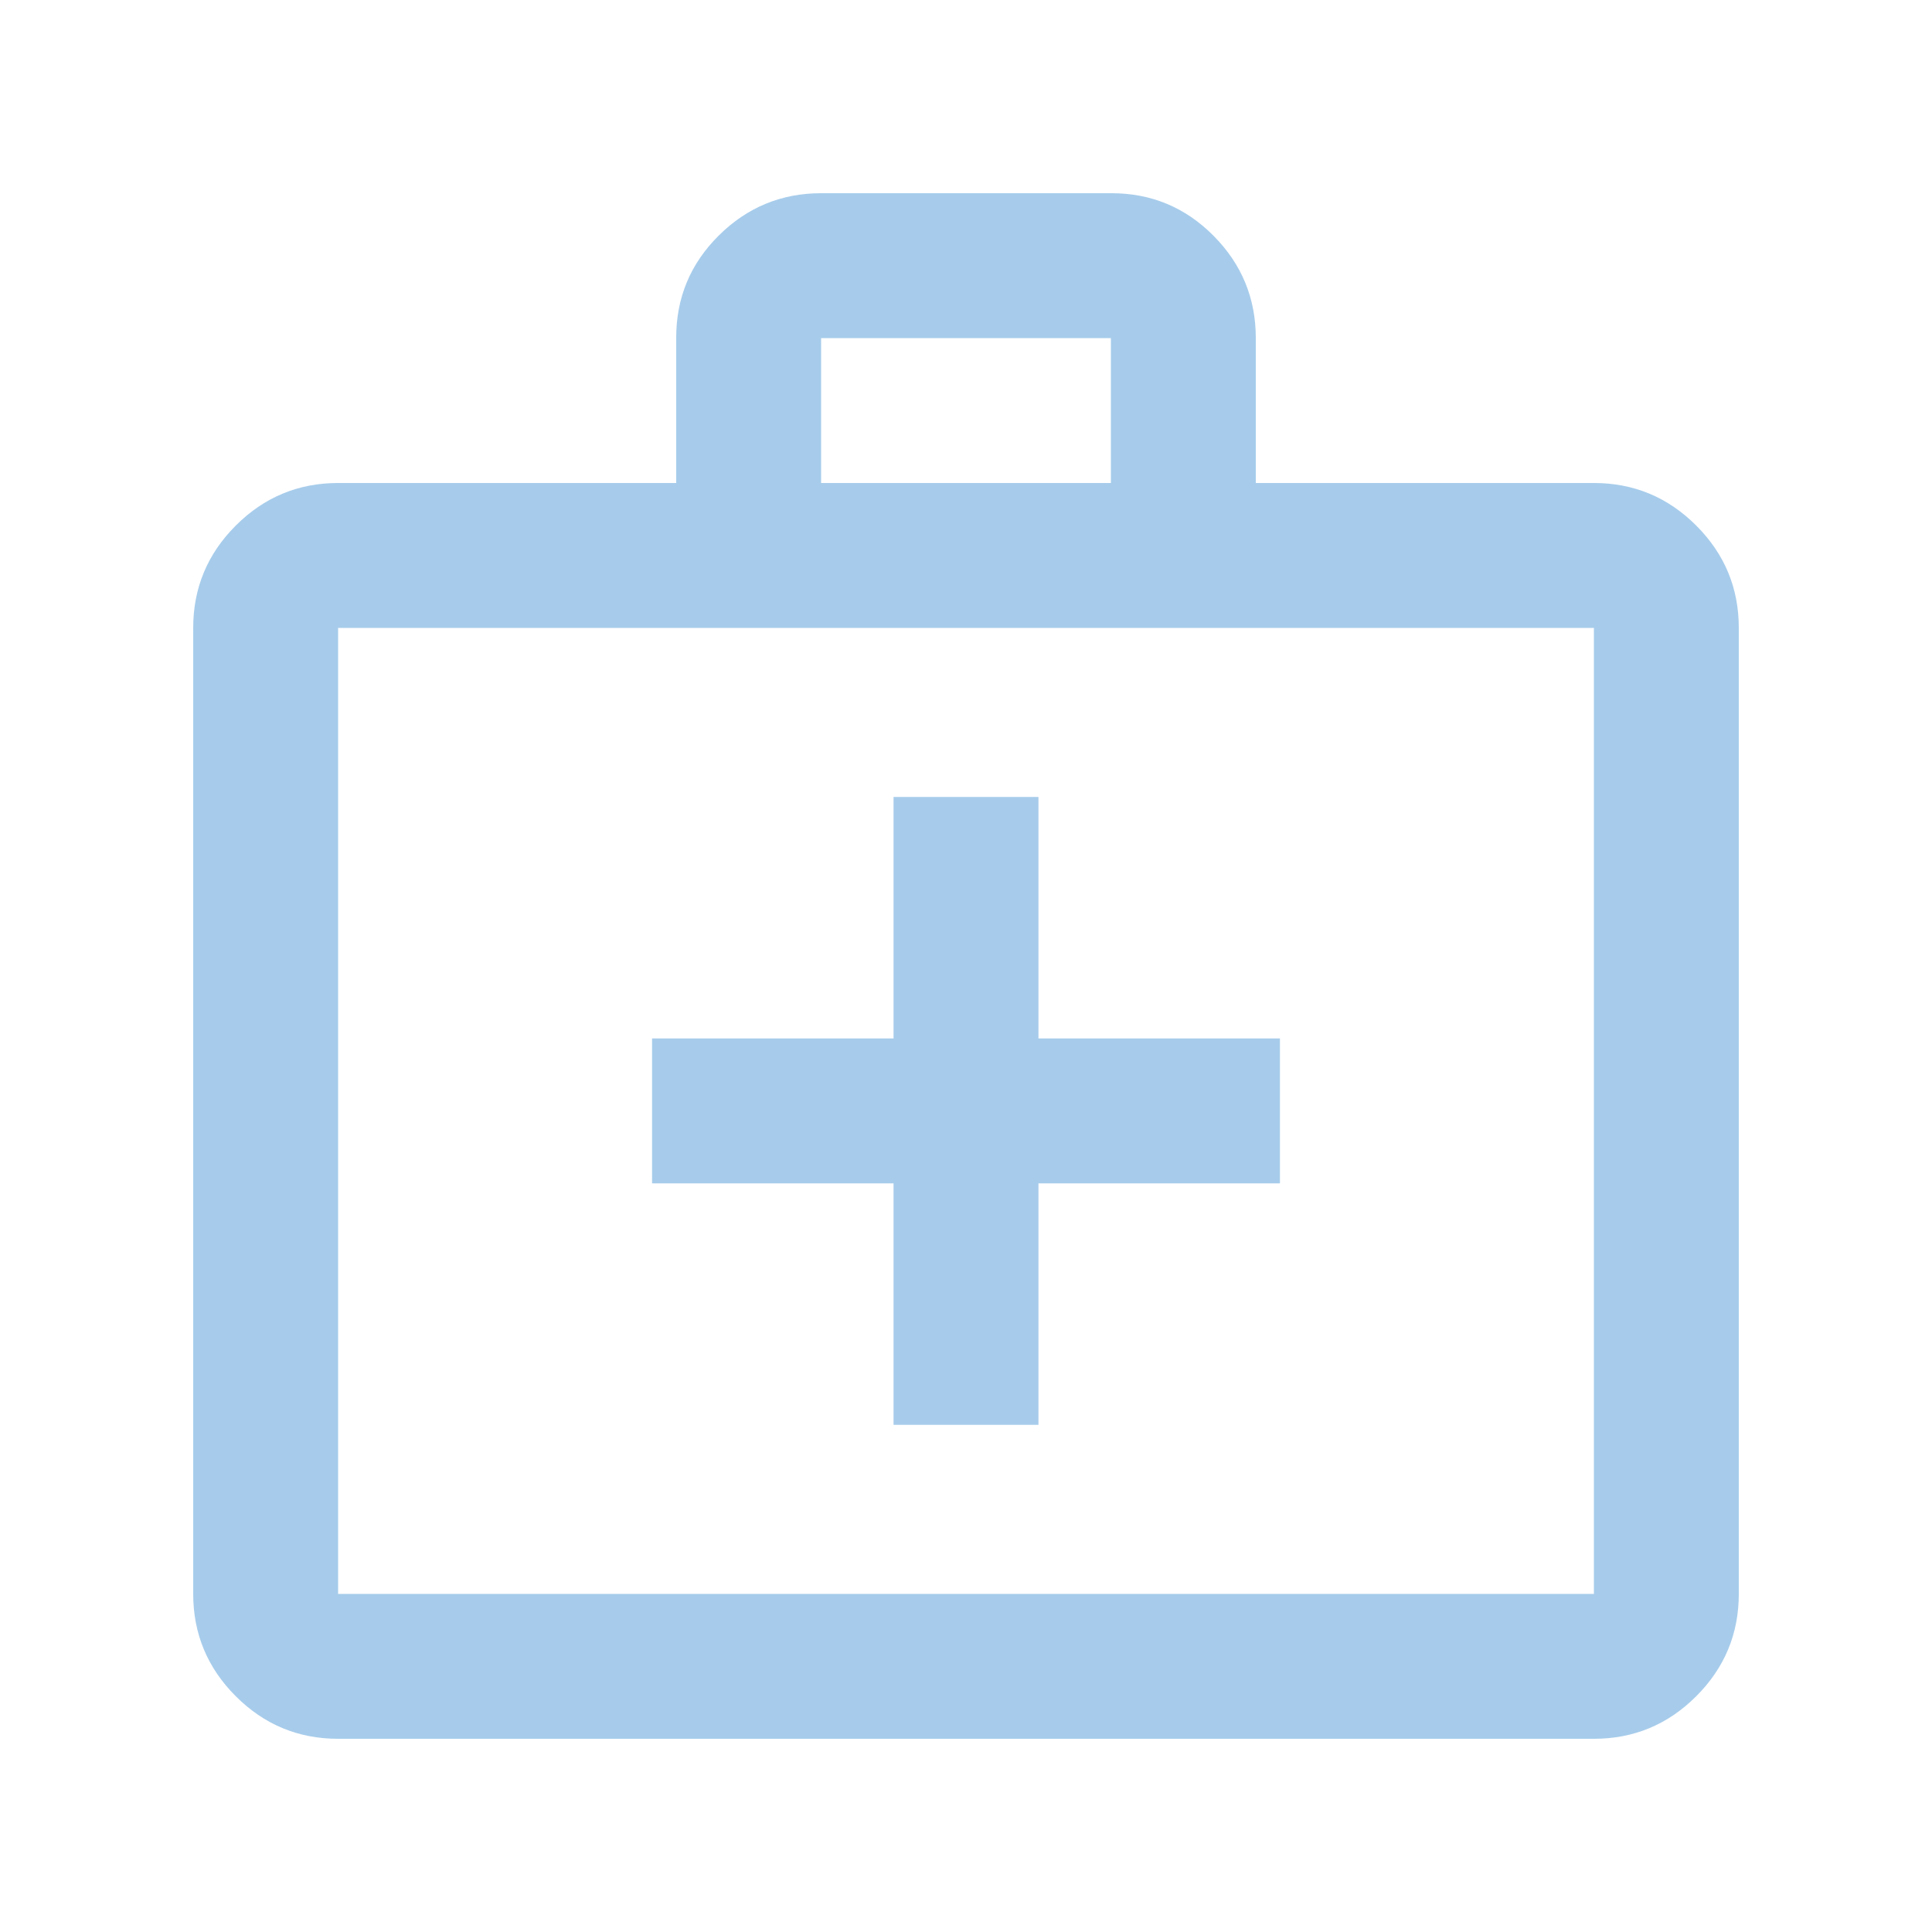
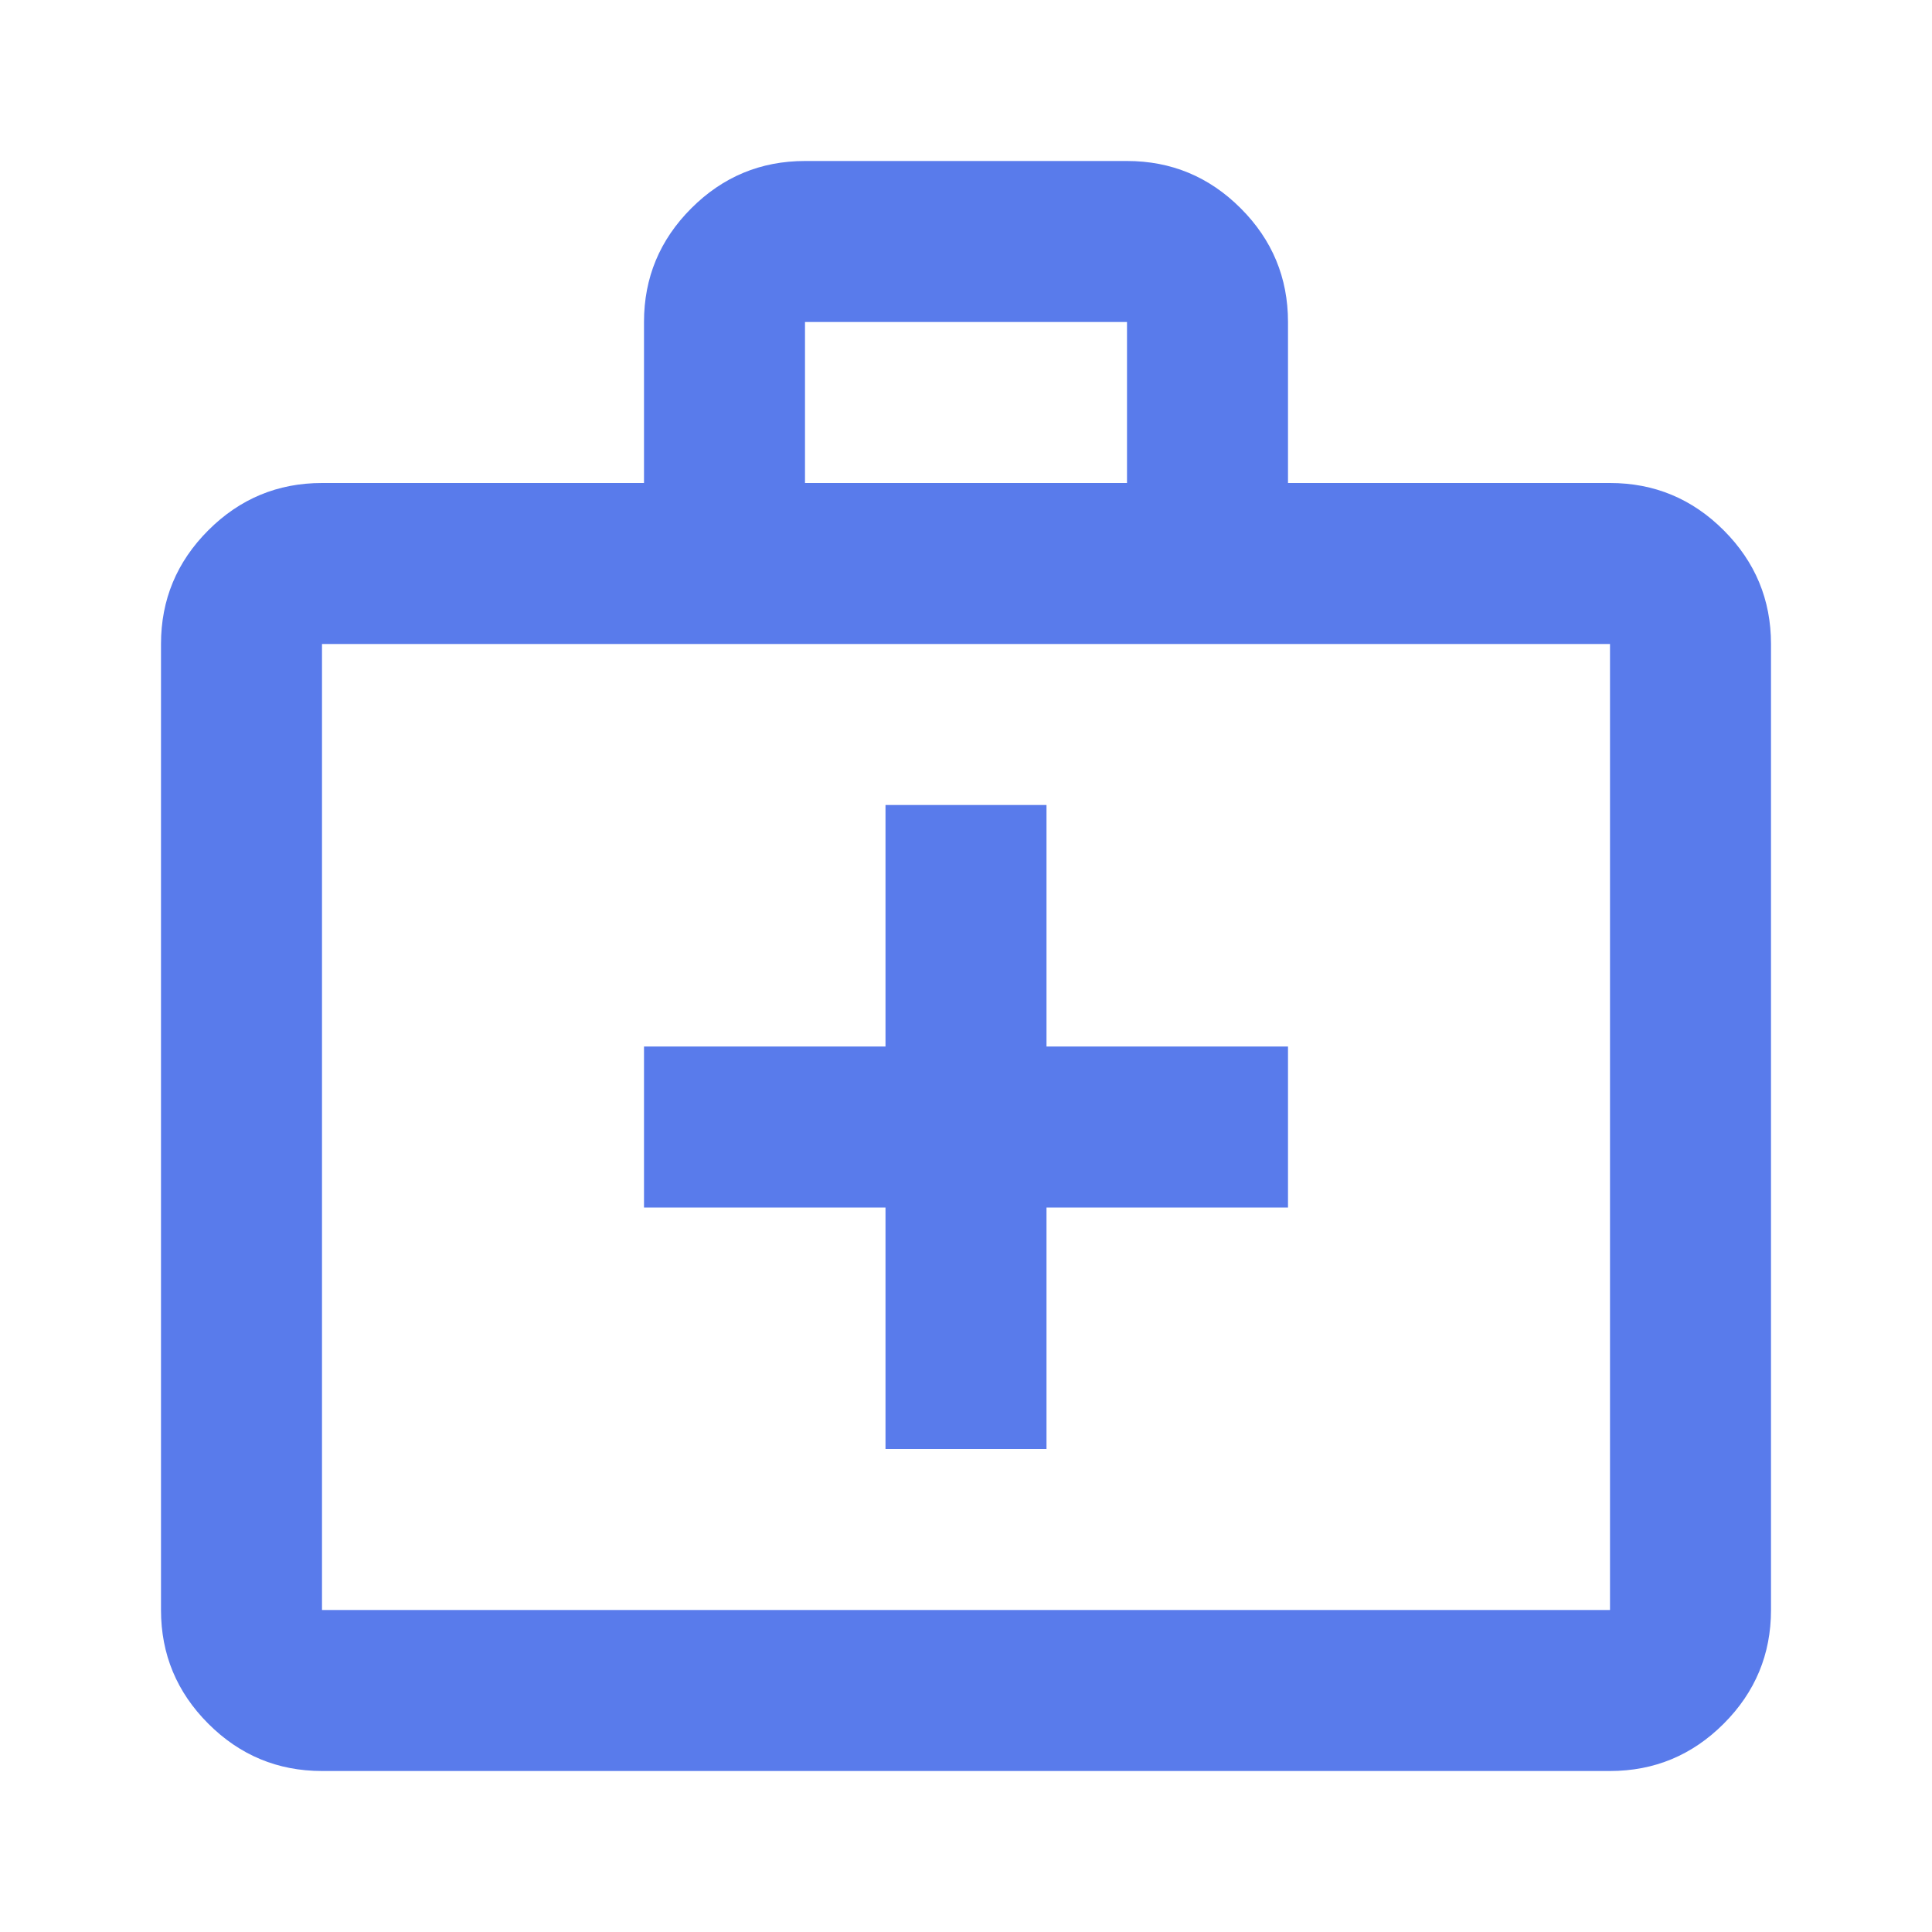
- <svg xmlns="http://www.w3.org/2000/svg" height="20px" viewBox="0 -960 960 960" width="20px" fill="#a7CCEB">
-   <path d="M168-96q-29.7 0-50.85-21.15Q96-138.3 96-168v-480q0-29.7 21.15-50.85Q138.3-720 168-720h168v-72.21Q336-822 357.18-843q21.17-21 50.91-21h144.17Q582-864 603-842.85q21 21.15 21 50.85v72h168q29.7 0 50.85 21.15Q864-677.7 864-648v480q0 29.7-21.15 50.85Q821.7-96 792-96H168Zm0-72h624v-480H168v480Zm240-552h144v-72H408v72ZM168-168v-480 480Zm276-204v120h72v-120h120v-72H516v-120h-72v120H324v72h120Z" />
+ <svg xmlns="http://www.w3.org/2000/svg" height="24px" viewBox="0 -960 960 960" width="24px" fill="#597BEB">
+   <path d="M160-80q-33 0-56.5-23.5T80-160v-480q0-33 23.5-56.5T160-720h160v-80q0-33 23.5-56.5T400-880h160q33 0 56.5 23.5T640-800v80h160q33 0 56.5 23.5T880-640v480q0 33-23.5 56.5T800-80H160Zm0-80h640v-480H160v480Zm240-560h160v-80H400v80ZM160-160v-480 480Zm280-200v120h80v-120h120v-80H520v-120h-80v120H320v80h120Z" />
</svg>
